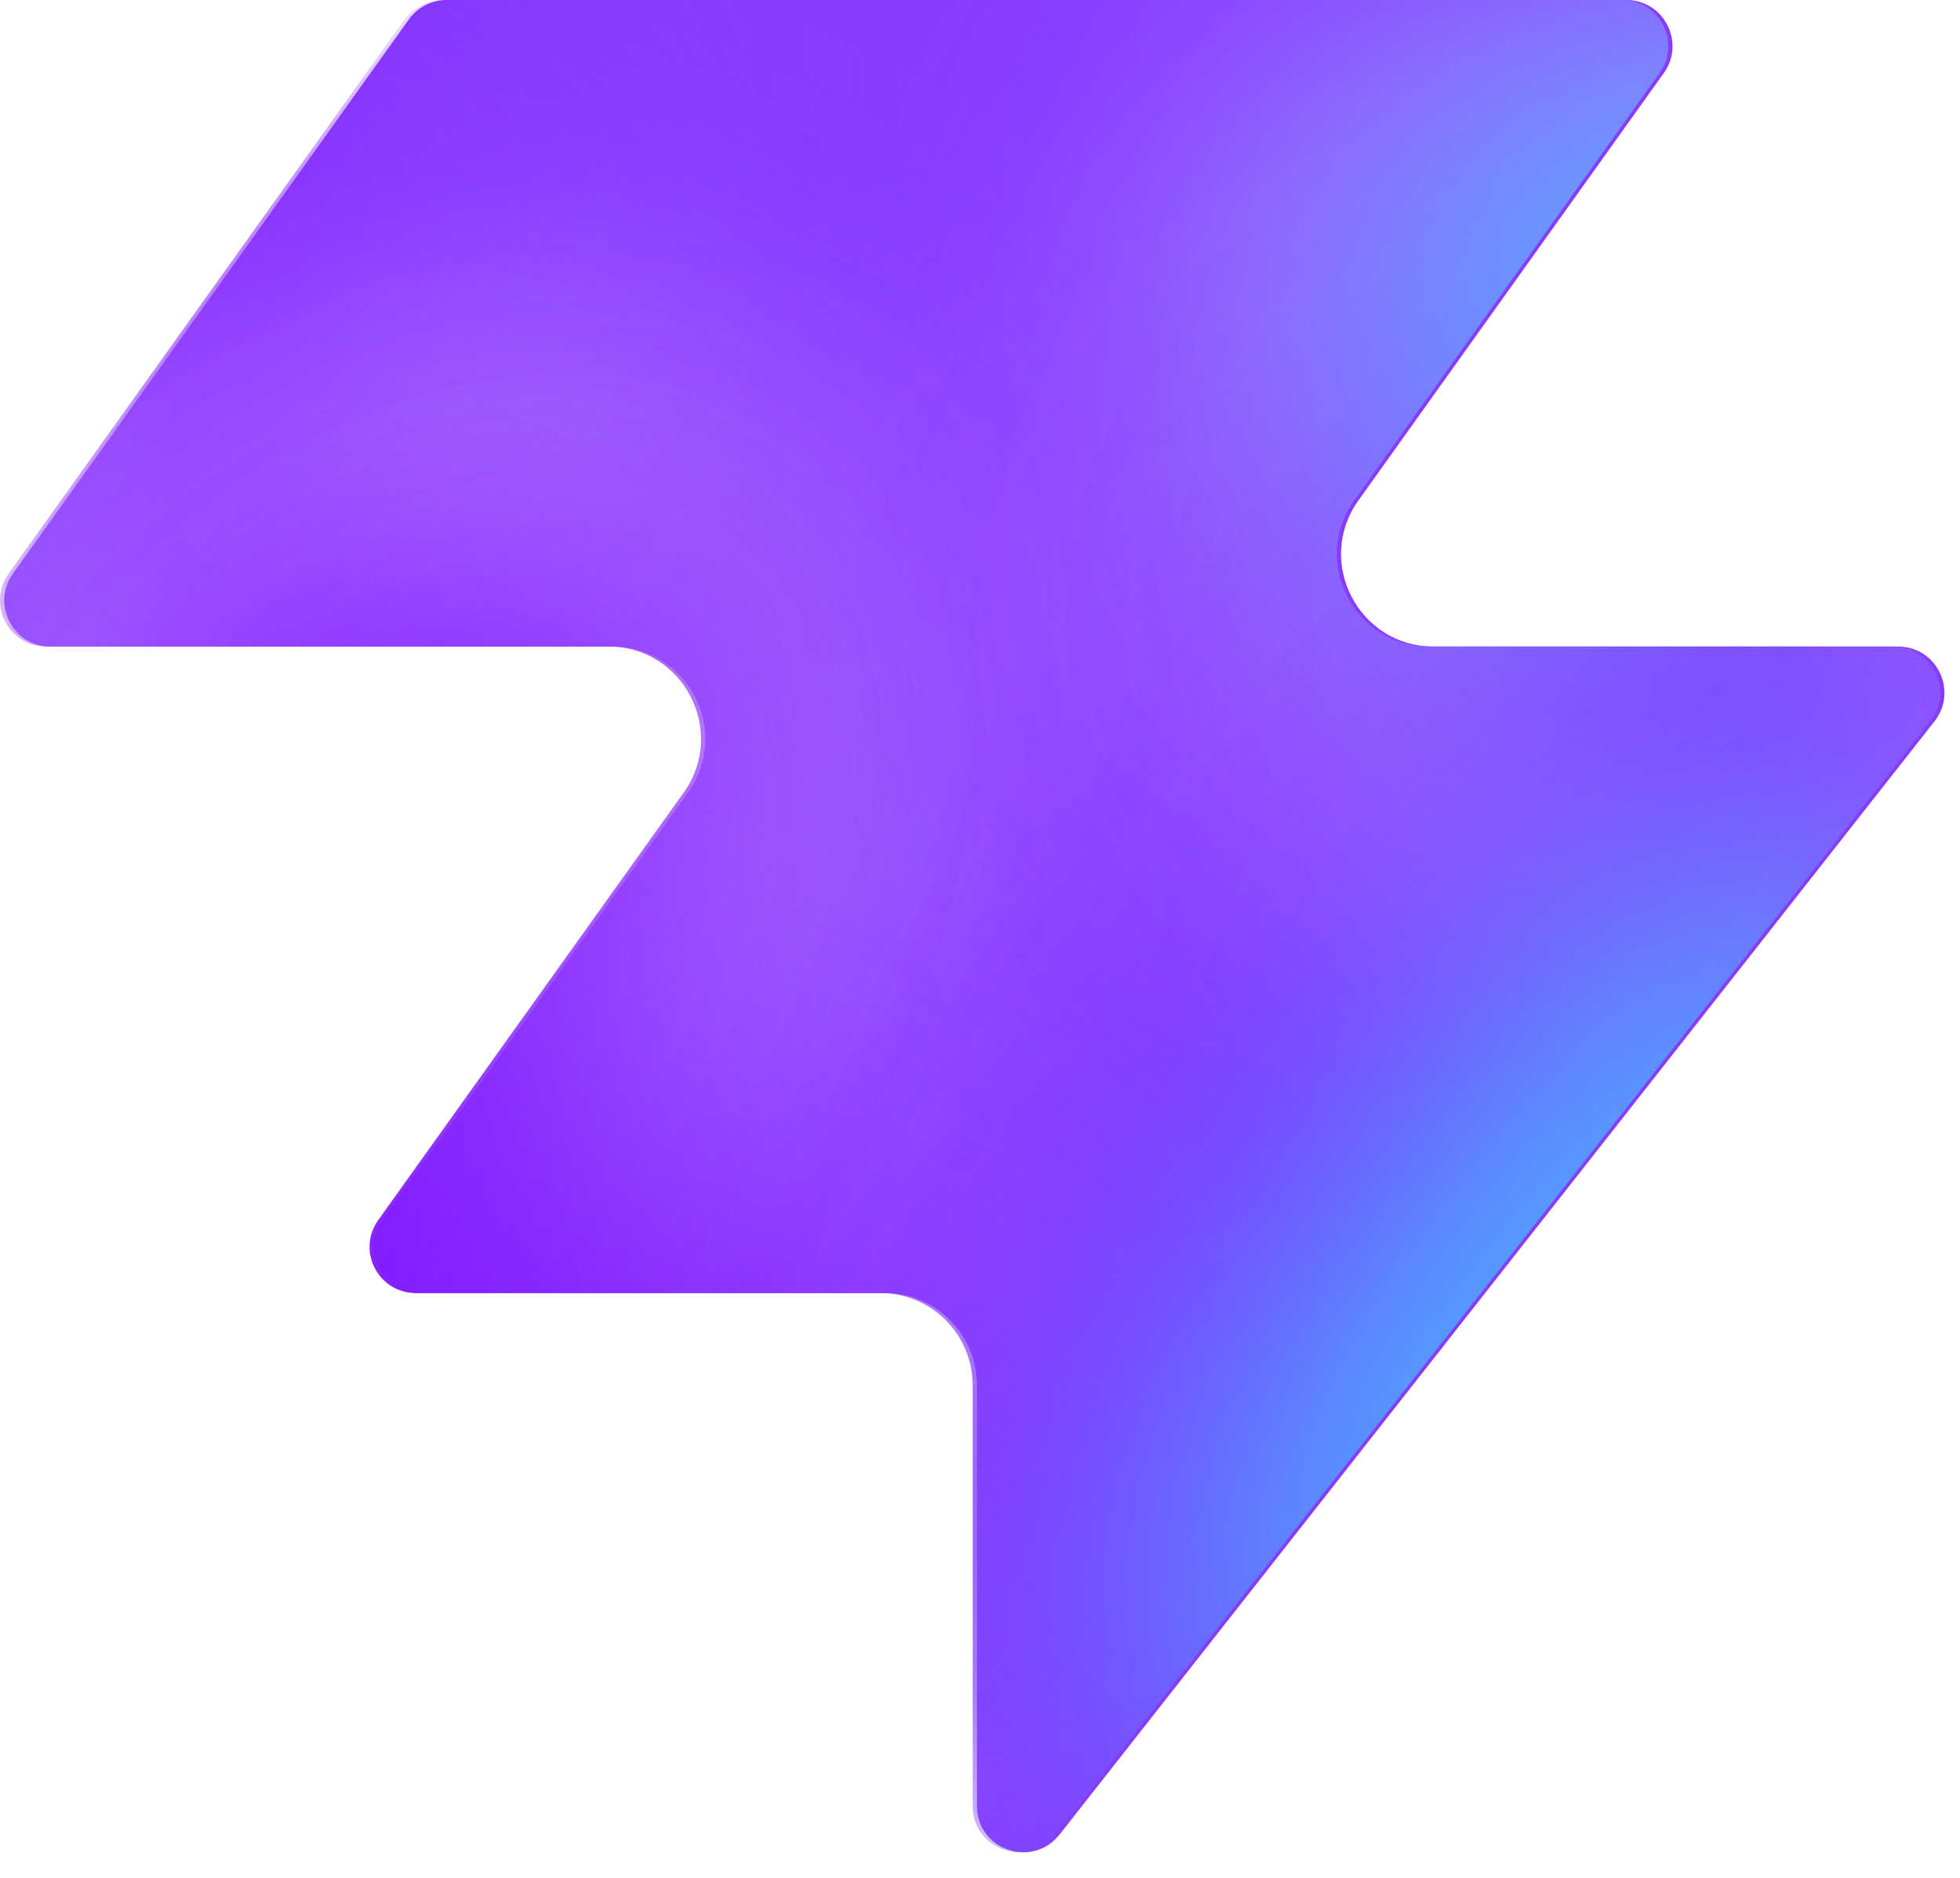
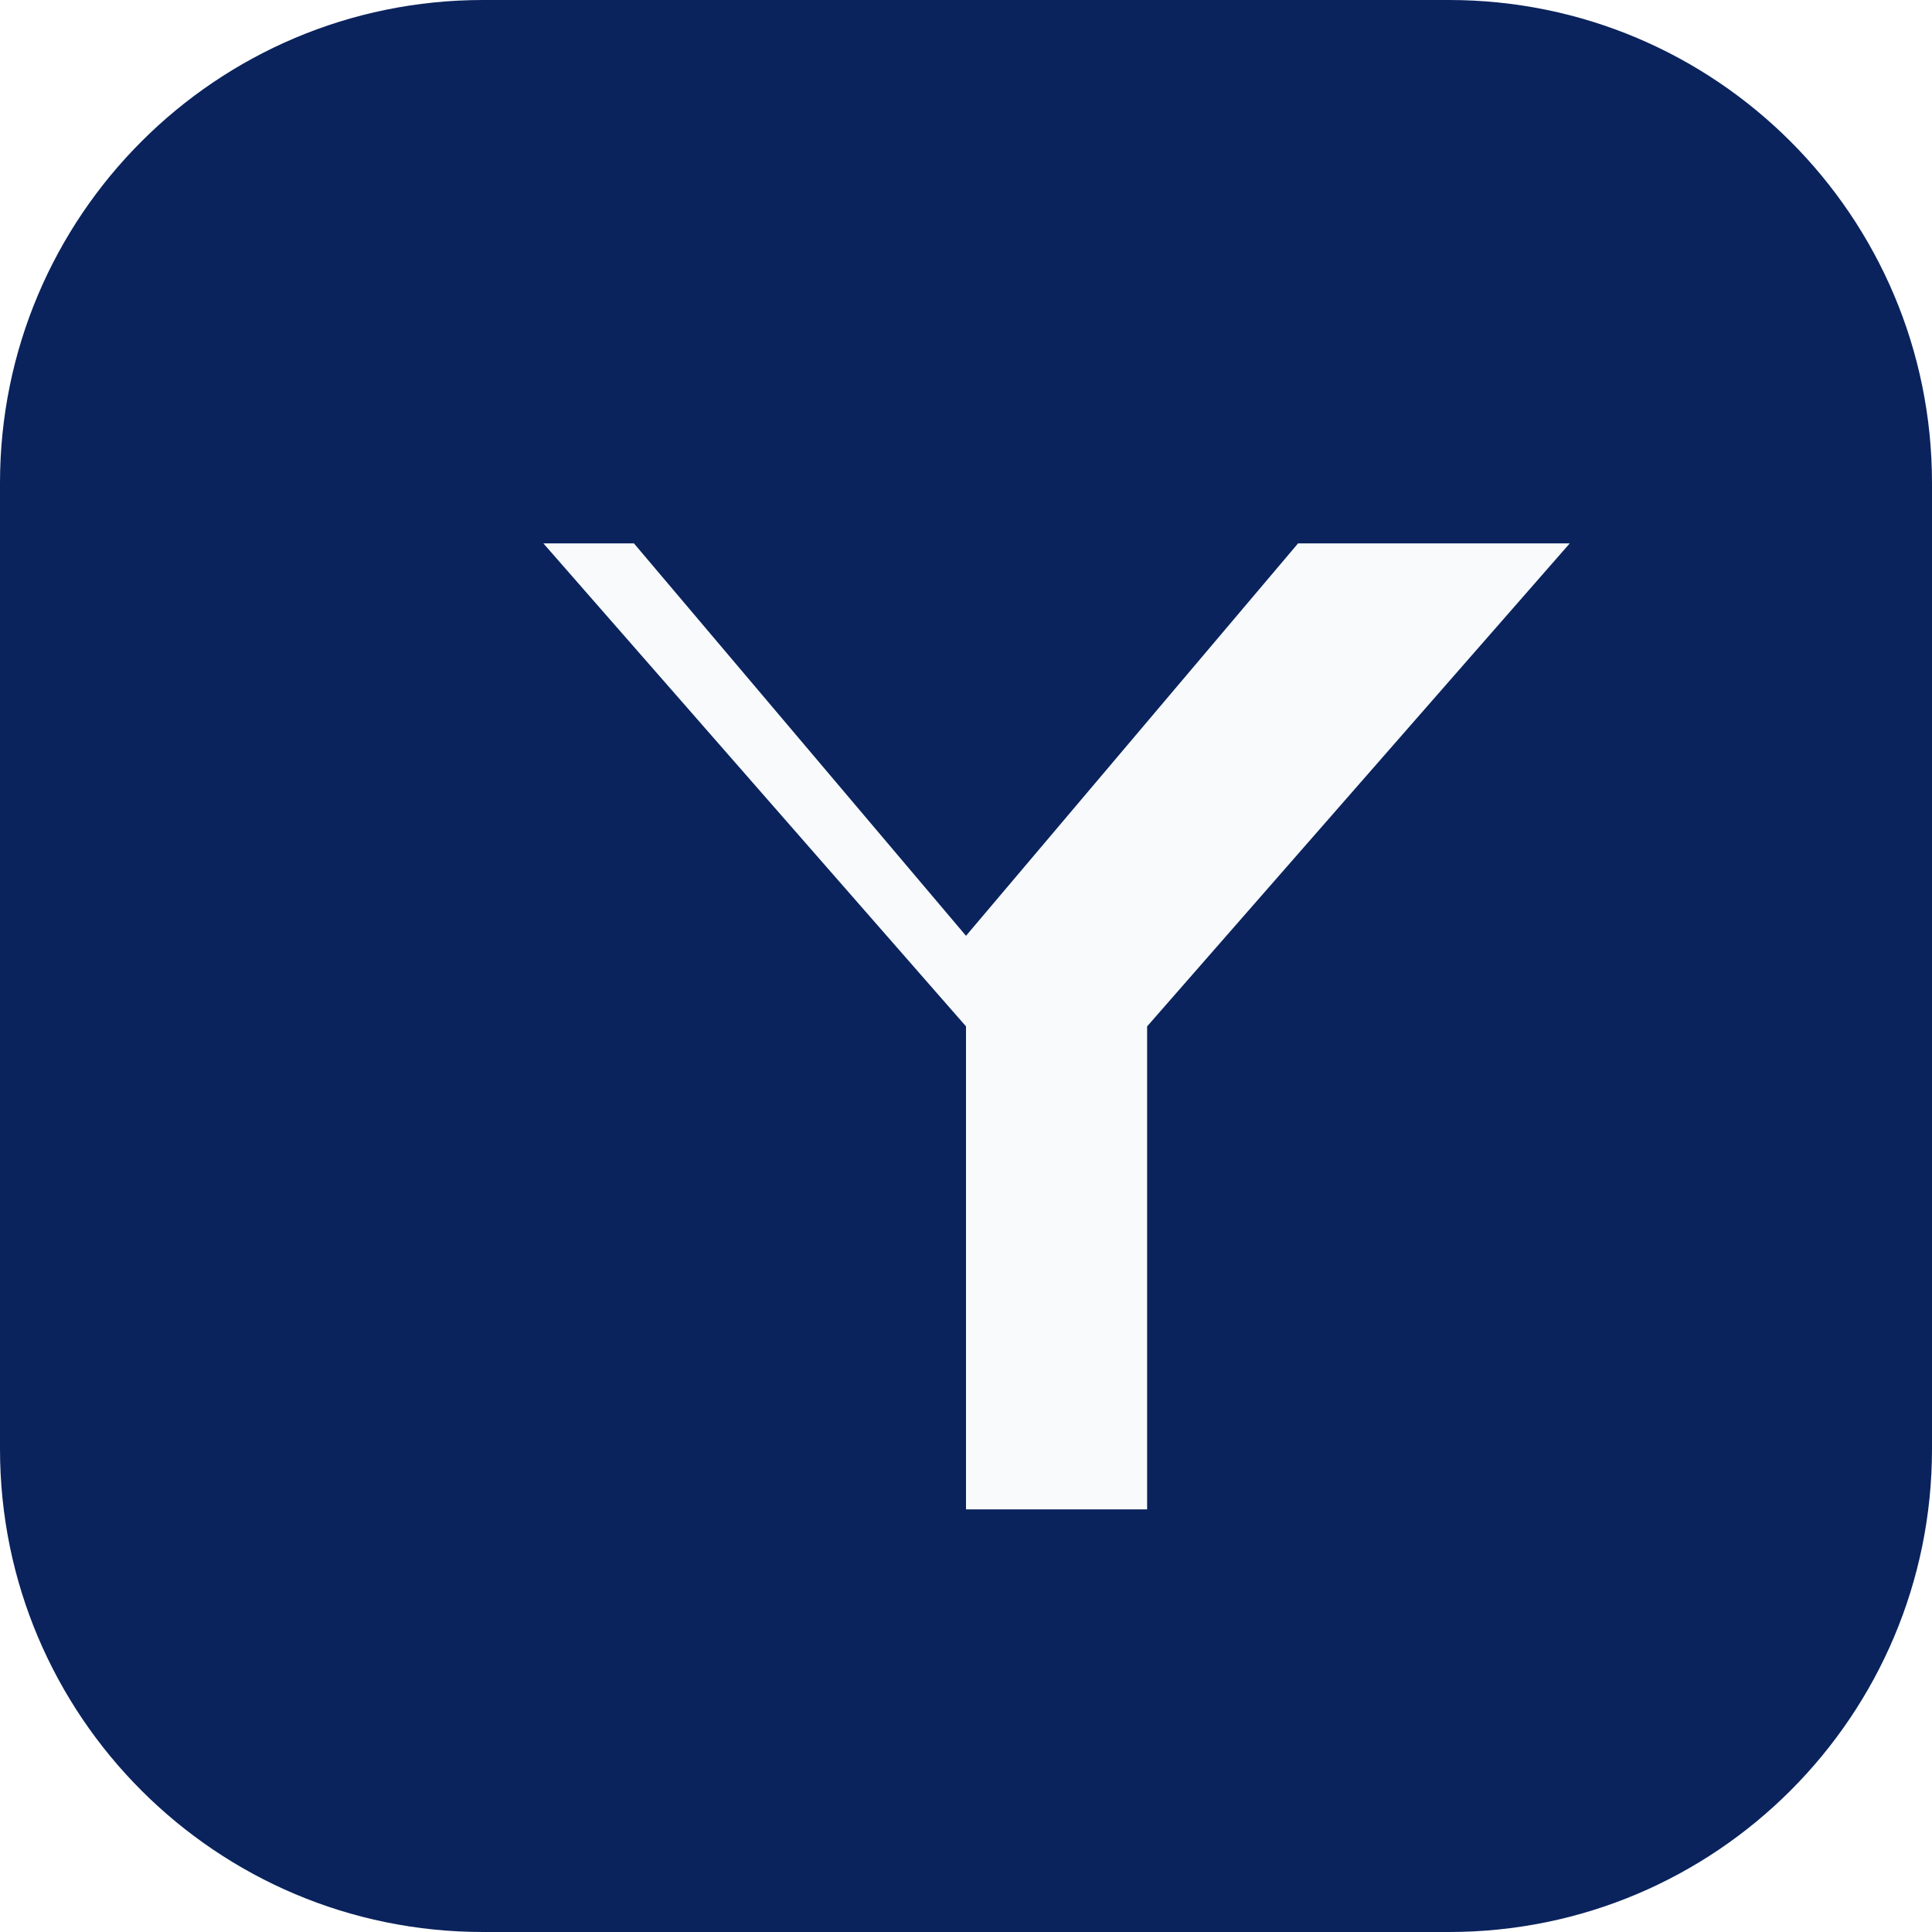
- <svg xmlns="http://www.w3.org/2000/svg" width="48" height="46" fill="none" viewBox="0 0 48 46">
-   <path fill="#863bff" d="M25.946 44.938c-.664.845-2.021.375-2.021-.698V33.937a2.26 2.26 0 0 0-2.262-2.262H10.287c-.92 0-1.456-1.04-.92-1.788l7.48-10.471c1.07-1.497 0-3.578-1.842-3.578H1.237c-.92 0-1.456-1.04-.92-1.788L10.013.474c.214-.297.556-.474.92-.474h28.894c.92 0 1.456 1.04.92 1.788l-7.48 10.471c-1.07 1.498 0 3.579 1.842 3.579h11.377c.943 0 1.473 1.088.89 1.83L25.947 44.94z" style="fill:#863bff;fill:color(display-p3 .525 .23 1);fill-opacity:1" />
-   <mask id="a" width="48" height="46" x="0" y="0" maskUnits="userSpaceOnUse" style="mask-type:alpha">
-     <path fill="#000" d="M25.842 44.938c-.664.844-2.021.375-2.021-.698V33.937a2.26 2.26 0 0 0-2.262-2.262H10.183c-.92 0-1.456-1.04-.92-1.788l7.48-10.471c1.07-1.498 0-3.579-1.842-3.579H1.133c-.92 0-1.456-1.04-.92-1.787L9.91.473c.214-.297.556-.474.92-.474h28.894c.92 0 1.456 1.04.92 1.788l-7.48 10.471c-1.07 1.498 0 3.578 1.842 3.578h11.377c.943 0 1.473 1.088.89 1.832L25.843 44.94z" style="fill:#000;fill-opacity:1" />
-   </mask>
-   <g mask="url(#a)">
-     <g filter="url(#b)">
-       <ellipse cx="5.508" cy="14.704" fill="#ede6ff" rx="5.508" ry="14.704" style="fill:#ede6ff;fill:color(display-p3 .927 .903 1);fill-opacity:1" transform="matrix(.00324 1 1 -.00324 -4.47 31.516)" />
-     </g>
-     <g filter="url(#c)">
-       <ellipse cx="10.399" cy="29.851" fill="#ede6ff" rx="10.399" ry="29.851" style="fill:#ede6ff;fill:color(display-p3 .927 .903 1);fill-opacity:1" transform="matrix(.00324 1 1 -.00324 -39.328 7.883)" />
-     </g>
-     <g filter="url(#d)">
-       <ellipse cx="5.508" cy="30.487" fill="#7e14ff" rx="5.508" ry="30.487" style="fill:#7e14ff;fill:color(display-p3 .492 .077 1);fill-opacity:1" transform="rotate(89.814 -25.913 -14.639)scale(1 -1)" />
-     </g>
-     <g filter="url(#e)">
-       <ellipse cx="5.508" cy="30.599" fill="#7e14ff" rx="5.508" ry="30.599" style="fill:#7e14ff;fill:color(display-p3 .492 .077 1);fill-opacity:1" transform="rotate(89.814 -32.644 -3.334)scale(1 -1)" />
-     </g>
-     <g filter="url(#f)">
-       <ellipse cx="5.508" cy="30.599" fill="#7e14ff" rx="5.508" ry="30.599" style="fill:#7e14ff;fill:color(display-p3 .492 .077 1);fill-opacity:1" transform="matrix(.00324 1 1 -.00324 -34.34 30.47)" />
-     </g>
-     <g filter="url(#g)">
-       <ellipse cx="14.072" cy="22.078" fill="#ede6ff" rx="14.072" ry="22.078" style="fill:#ede6ff;fill:color(display-p3 .927 .903 1);fill-opacity:1" transform="rotate(93.35 24.506 48.493)scale(-1 1)" />
-     </g>
-     <g filter="url(#h)">
-       <ellipse cx="3.47" cy="21.501" fill="#7e14ff" rx="3.47" ry="21.501" style="fill:#7e14ff;fill:color(display-p3 .492 .077 1);fill-opacity:1" transform="rotate(89.009 28.708 47.59)scale(-1 1)" />
-     </g>
-     <g filter="url(#i)">
-       <ellipse cx="3.47" cy="21.501" fill="#7e14ff" rx="3.47" ry="21.501" style="fill:#7e14ff;fill:color(display-p3 .492 .077 1);fill-opacity:1" transform="rotate(89.009 28.708 47.59)scale(-1 1)" />
-     </g>
-     <g filter="url(#j)">
-       <ellipse cx=".387" cy="8.972" fill="#7e14ff" rx="4.407" ry="29.108" style="fill:#7e14ff;fill:color(display-p3 .492 .077 1);fill-opacity:1" transform="rotate(39.51 .387 8.972)" />
-     </g>
-     <g filter="url(#k)">
-       <ellipse cx="47.523" cy="-6.092" fill="#7e14ff" rx="4.407" ry="29.108" style="fill:#7e14ff;fill:color(display-p3 .492 .077 1);fill-opacity:1" transform="rotate(37.892 47.523 -6.092)" />
-     </g>
-     <g filter="url(#l)">
-       <ellipse cx="41.412" cy="6.333" fill="#47bfff" rx="5.971" ry="9.665" style="fill:#47bfff;fill:color(display-p3 .28 .748 1);fill-opacity:1" transform="rotate(37.892 41.412 6.333)" />
-     </g>
-     <g filter="url(#m)">
-       <ellipse cx="-1.879" cy="38.332" fill="#7e14ff" rx="4.407" ry="29.108" style="fill:#7e14ff;fill:color(display-p3 .492 .077 1);fill-opacity:1" transform="rotate(37.892 -1.88 38.332)" />
-     </g>
-     <g filter="url(#n)">
-       <ellipse cx="-1.879" cy="38.332" fill="#7e14ff" rx="4.407" ry="29.108" style="fill:#7e14ff;fill:color(display-p3 .492 .077 1);fill-opacity:1" transform="rotate(37.892 -1.88 38.332)" />
-     </g>
-     <g filter="url(#o)">
-       <ellipse cx="35.651" cy="29.907" fill="#7e14ff" rx="4.407" ry="29.108" style="fill:#7e14ff;fill:color(display-p3 .492 .077 1);fill-opacity:1" transform="rotate(37.892 35.651 29.907)" />
-     </g>
-     <g filter="url(#p)">
-       <ellipse cx="38.418" cy="32.4" fill="#47bfff" rx="5.971" ry="15.297" style="fill:#47bfff;fill:color(display-p3 .28 .748 1);fill-opacity:1" transform="rotate(37.892 38.418 32.4)" />
-     </g>
-   </g>
-   <defs>
-     <filter id="b" width="60.045" height="41.654" x="-19.77" y="16.149" color-interpolation-filters="sRGB" filterUnits="userSpaceOnUse">
-       <feFlood flood-opacity="0" result="BackgroundImageFix" />
-       <feBlend in="SourceGraphic" in2="BackgroundImageFix" result="shape" />
-       <feGaussianBlur result="effect1_foregroundBlur_2002_17158" stdDeviation="7.659" />
-     </filter>
-     <filter id="c" width="90.34" height="51.437" x="-54.613" y="-7.533" color-interpolation-filters="sRGB" filterUnits="userSpaceOnUse">
-       <feFlood flood-opacity="0" result="BackgroundImageFix" />
-       <feBlend in="SourceGraphic" in2="BackgroundImageFix" result="shape" />
-       <feGaussianBlur result="effect1_foregroundBlur_2002_17158" stdDeviation="7.659" />
-     </filter>
-     <filter id="d" width="79.355" height="29.4" x="-49.64" y="2.03" color-interpolation-filters="sRGB" filterUnits="userSpaceOnUse">
-       <feFlood flood-opacity="0" result="BackgroundImageFix" />
-       <feBlend in="SourceGraphic" in2="BackgroundImageFix" result="shape" />
-       <feGaussianBlur result="effect1_foregroundBlur_2002_17158" stdDeviation="4.596" />
-     </filter>
-     <filter id="e" width="79.579" height="29.4" x="-45.045" y="20.029" color-interpolation-filters="sRGB" filterUnits="userSpaceOnUse">
-       <feFlood flood-opacity="0" result="BackgroundImageFix" />
-       <feBlend in="SourceGraphic" in2="BackgroundImageFix" result="shape" />
-       <feGaussianBlur result="effect1_foregroundBlur_2002_17158" stdDeviation="4.596" />
-     </filter>
-     <filter id="f" width="79.579" height="29.4" x="-43.513" y="21.178" color-interpolation-filters="sRGB" filterUnits="userSpaceOnUse">
-       <feFlood flood-opacity="0" result="BackgroundImageFix" />
-       <feBlend in="SourceGraphic" in2="BackgroundImageFix" result="shape" />
-       <feGaussianBlur result="effect1_foregroundBlur_2002_17158" stdDeviation="4.596" />
-     </filter>
-     <filter id="g" width="74.749" height="58.852" x="15.756" y="-17.901" color-interpolation-filters="sRGB" filterUnits="userSpaceOnUse">
-       <feFlood flood-opacity="0" result="BackgroundImageFix" />
-       <feBlend in="SourceGraphic" in2="BackgroundImageFix" result="shape" />
-       <feGaussianBlur result="effect1_foregroundBlur_2002_17158" stdDeviation="7.659" />
-     </filter>
-     <filter id="h" width="61.377" height="25.362" x="23.548" y="2.284" color-interpolation-filters="sRGB" filterUnits="userSpaceOnUse">
-       <feFlood flood-opacity="0" result="BackgroundImageFix" />
-       <feBlend in="SourceGraphic" in2="BackgroundImageFix" result="shape" />
-       <feGaussianBlur result="effect1_foregroundBlur_2002_17158" stdDeviation="4.596" />
-     </filter>
-     <filter id="i" width="61.377" height="25.362" x="23.548" y="2.284" color-interpolation-filters="sRGB" filterUnits="userSpaceOnUse">
-       <feFlood flood-opacity="0" result="BackgroundImageFix" />
-       <feBlend in="SourceGraphic" in2="BackgroundImageFix" result="shape" />
-       <feGaussianBlur result="effect1_foregroundBlur_2002_17158" stdDeviation="4.596" />
-     </filter>
-     <filter id="j" width="56.045" height="63.649" x="-27.636" y="-22.853" color-interpolation-filters="sRGB" filterUnits="userSpaceOnUse">
-       <feFlood flood-opacity="0" result="BackgroundImageFix" />
-       <feBlend in="SourceGraphic" in2="BackgroundImageFix" result="shape" />
-       <feGaussianBlur result="effect1_foregroundBlur_2002_17158" stdDeviation="4.596" />
-     </filter>
-     <filter id="k" width="54.814" height="64.646" x="20.116" y="-38.415" color-interpolation-filters="sRGB" filterUnits="userSpaceOnUse">
-       <feFlood flood-opacity="0" result="BackgroundImageFix" />
-       <feBlend in="SourceGraphic" in2="BackgroundImageFix" result="shape" />
-       <feGaussianBlur result="effect1_foregroundBlur_2002_17158" stdDeviation="4.596" />
-     </filter>
-     <filter id="l" width="33.541" height="35.313" x="24.641" y="-11.323" color-interpolation-filters="sRGB" filterUnits="userSpaceOnUse">
-       <feFlood flood-opacity="0" result="BackgroundImageFix" />
-       <feBlend in="SourceGraphic" in2="BackgroundImageFix" result="shape" />
-       <feGaussianBlur result="effect1_foregroundBlur_2002_17158" stdDeviation="4.596" />
-     </filter>
-     <filter id="m" width="54.814" height="64.646" x="-29.286" y="6.009" color-interpolation-filters="sRGB" filterUnits="userSpaceOnUse">
-       <feFlood flood-opacity="0" result="BackgroundImageFix" />
-       <feBlend in="SourceGraphic" in2="BackgroundImageFix" result="shape" />
-       <feGaussianBlur result="effect1_foregroundBlur_2002_17158" stdDeviation="4.596" />
-     </filter>
-     <filter id="n" width="54.814" height="64.646" x="-29.286" y="6.009" color-interpolation-filters="sRGB" filterUnits="userSpaceOnUse">
-       <feFlood flood-opacity="0" result="BackgroundImageFix" />
-       <feBlend in="SourceGraphic" in2="BackgroundImageFix" result="shape" />
-       <feGaussianBlur result="effect1_foregroundBlur_2002_17158" stdDeviation="4.596" />
-     </filter>
-     <filter id="o" width="54.814" height="64.646" x="8.244" y="-2.416" color-interpolation-filters="sRGB" filterUnits="userSpaceOnUse">
-       <feFlood flood-opacity="0" result="BackgroundImageFix" />
-       <feBlend in="SourceGraphic" in2="BackgroundImageFix" result="shape" />
-       <feGaussianBlur result="effect1_foregroundBlur_2002_17158" stdDeviation="4.596" />
-     </filter>
-     <filter id="p" width="39.409" height="43.623" x="18.713" y="10.588" color-interpolation-filters="sRGB" filterUnits="userSpaceOnUse">
-       <feFlood flood-opacity="0" result="BackgroundImageFix" />
-       <feBlend in="SourceGraphic" in2="BackgroundImageFix" result="shape" />
-       <feGaussianBlur result="effect1_foregroundBlur_2002_17158" stdDeviation="4.596" />
-     </filter>
-   </defs>
+ <svg xmlns="http://www.w3.org/2000/svg" viewBox="0 0 32 32">
+   <rect width="32" height="32" rx="8" fill="#0a235d" />
+   <path d="M9 9L16 17V25H19V17L26 9H21.5L16 15.5L10.5 9H9Z" fill="#f8fafc" />
</svg>
